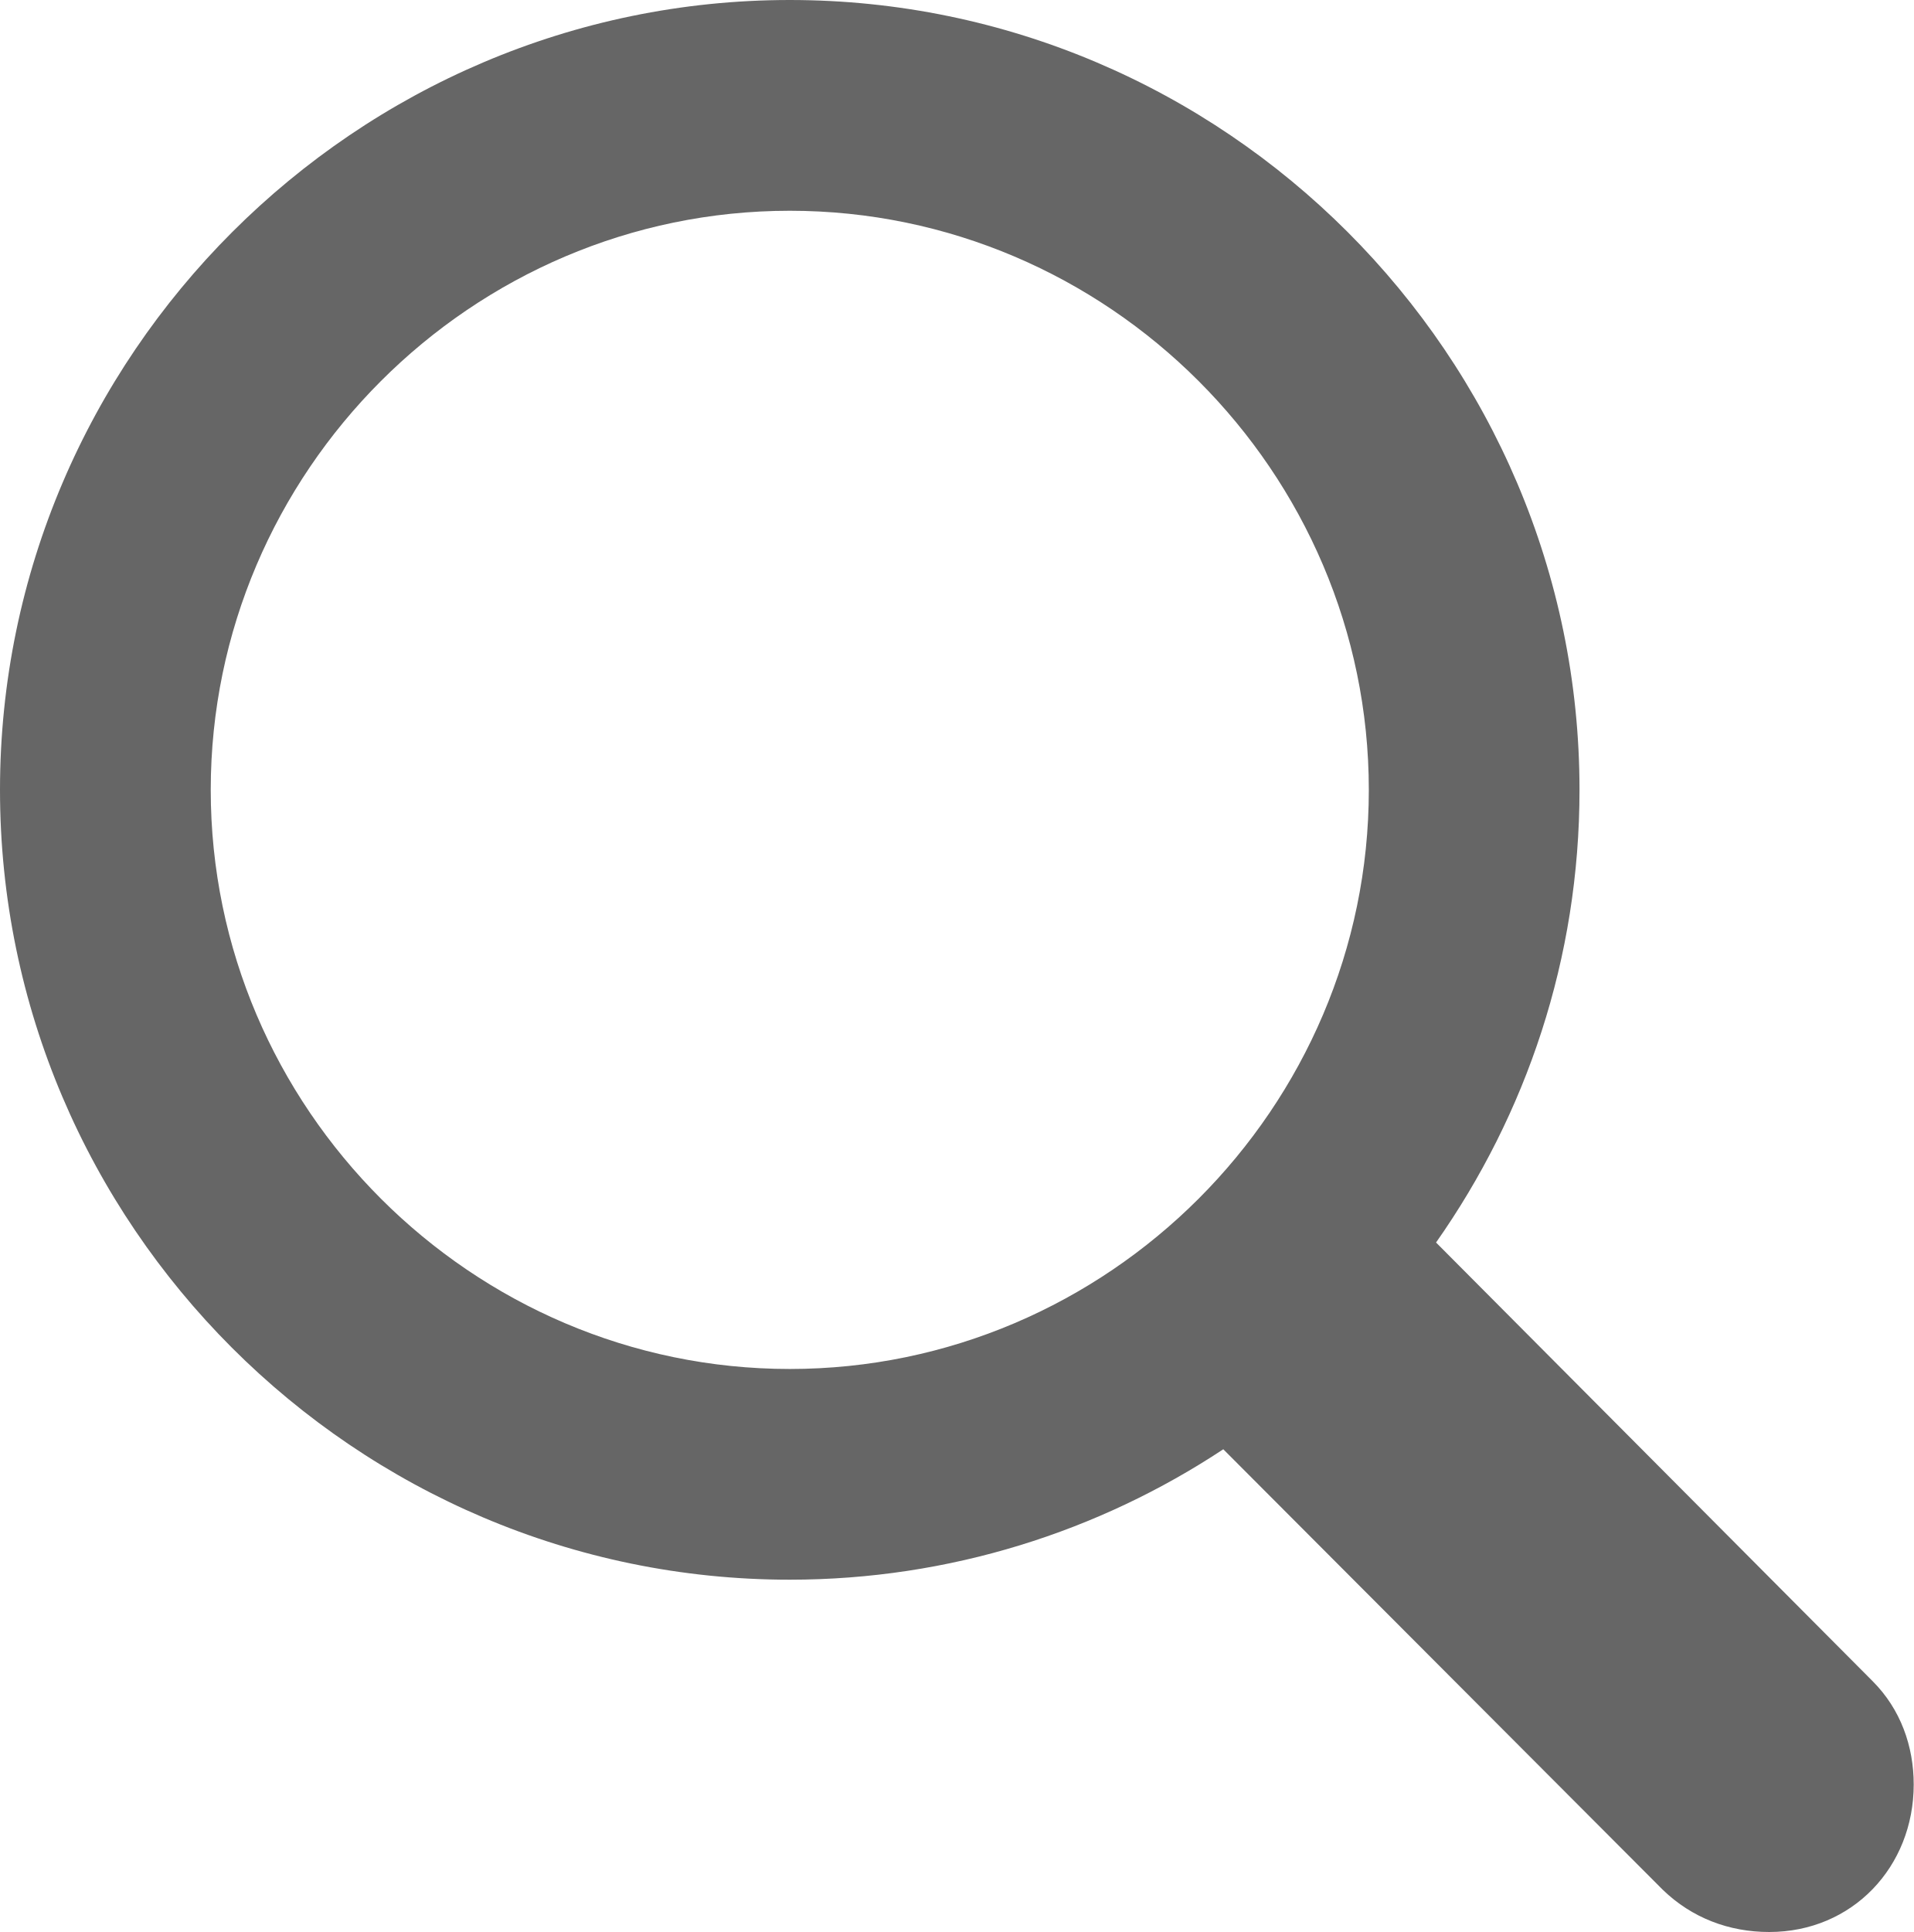
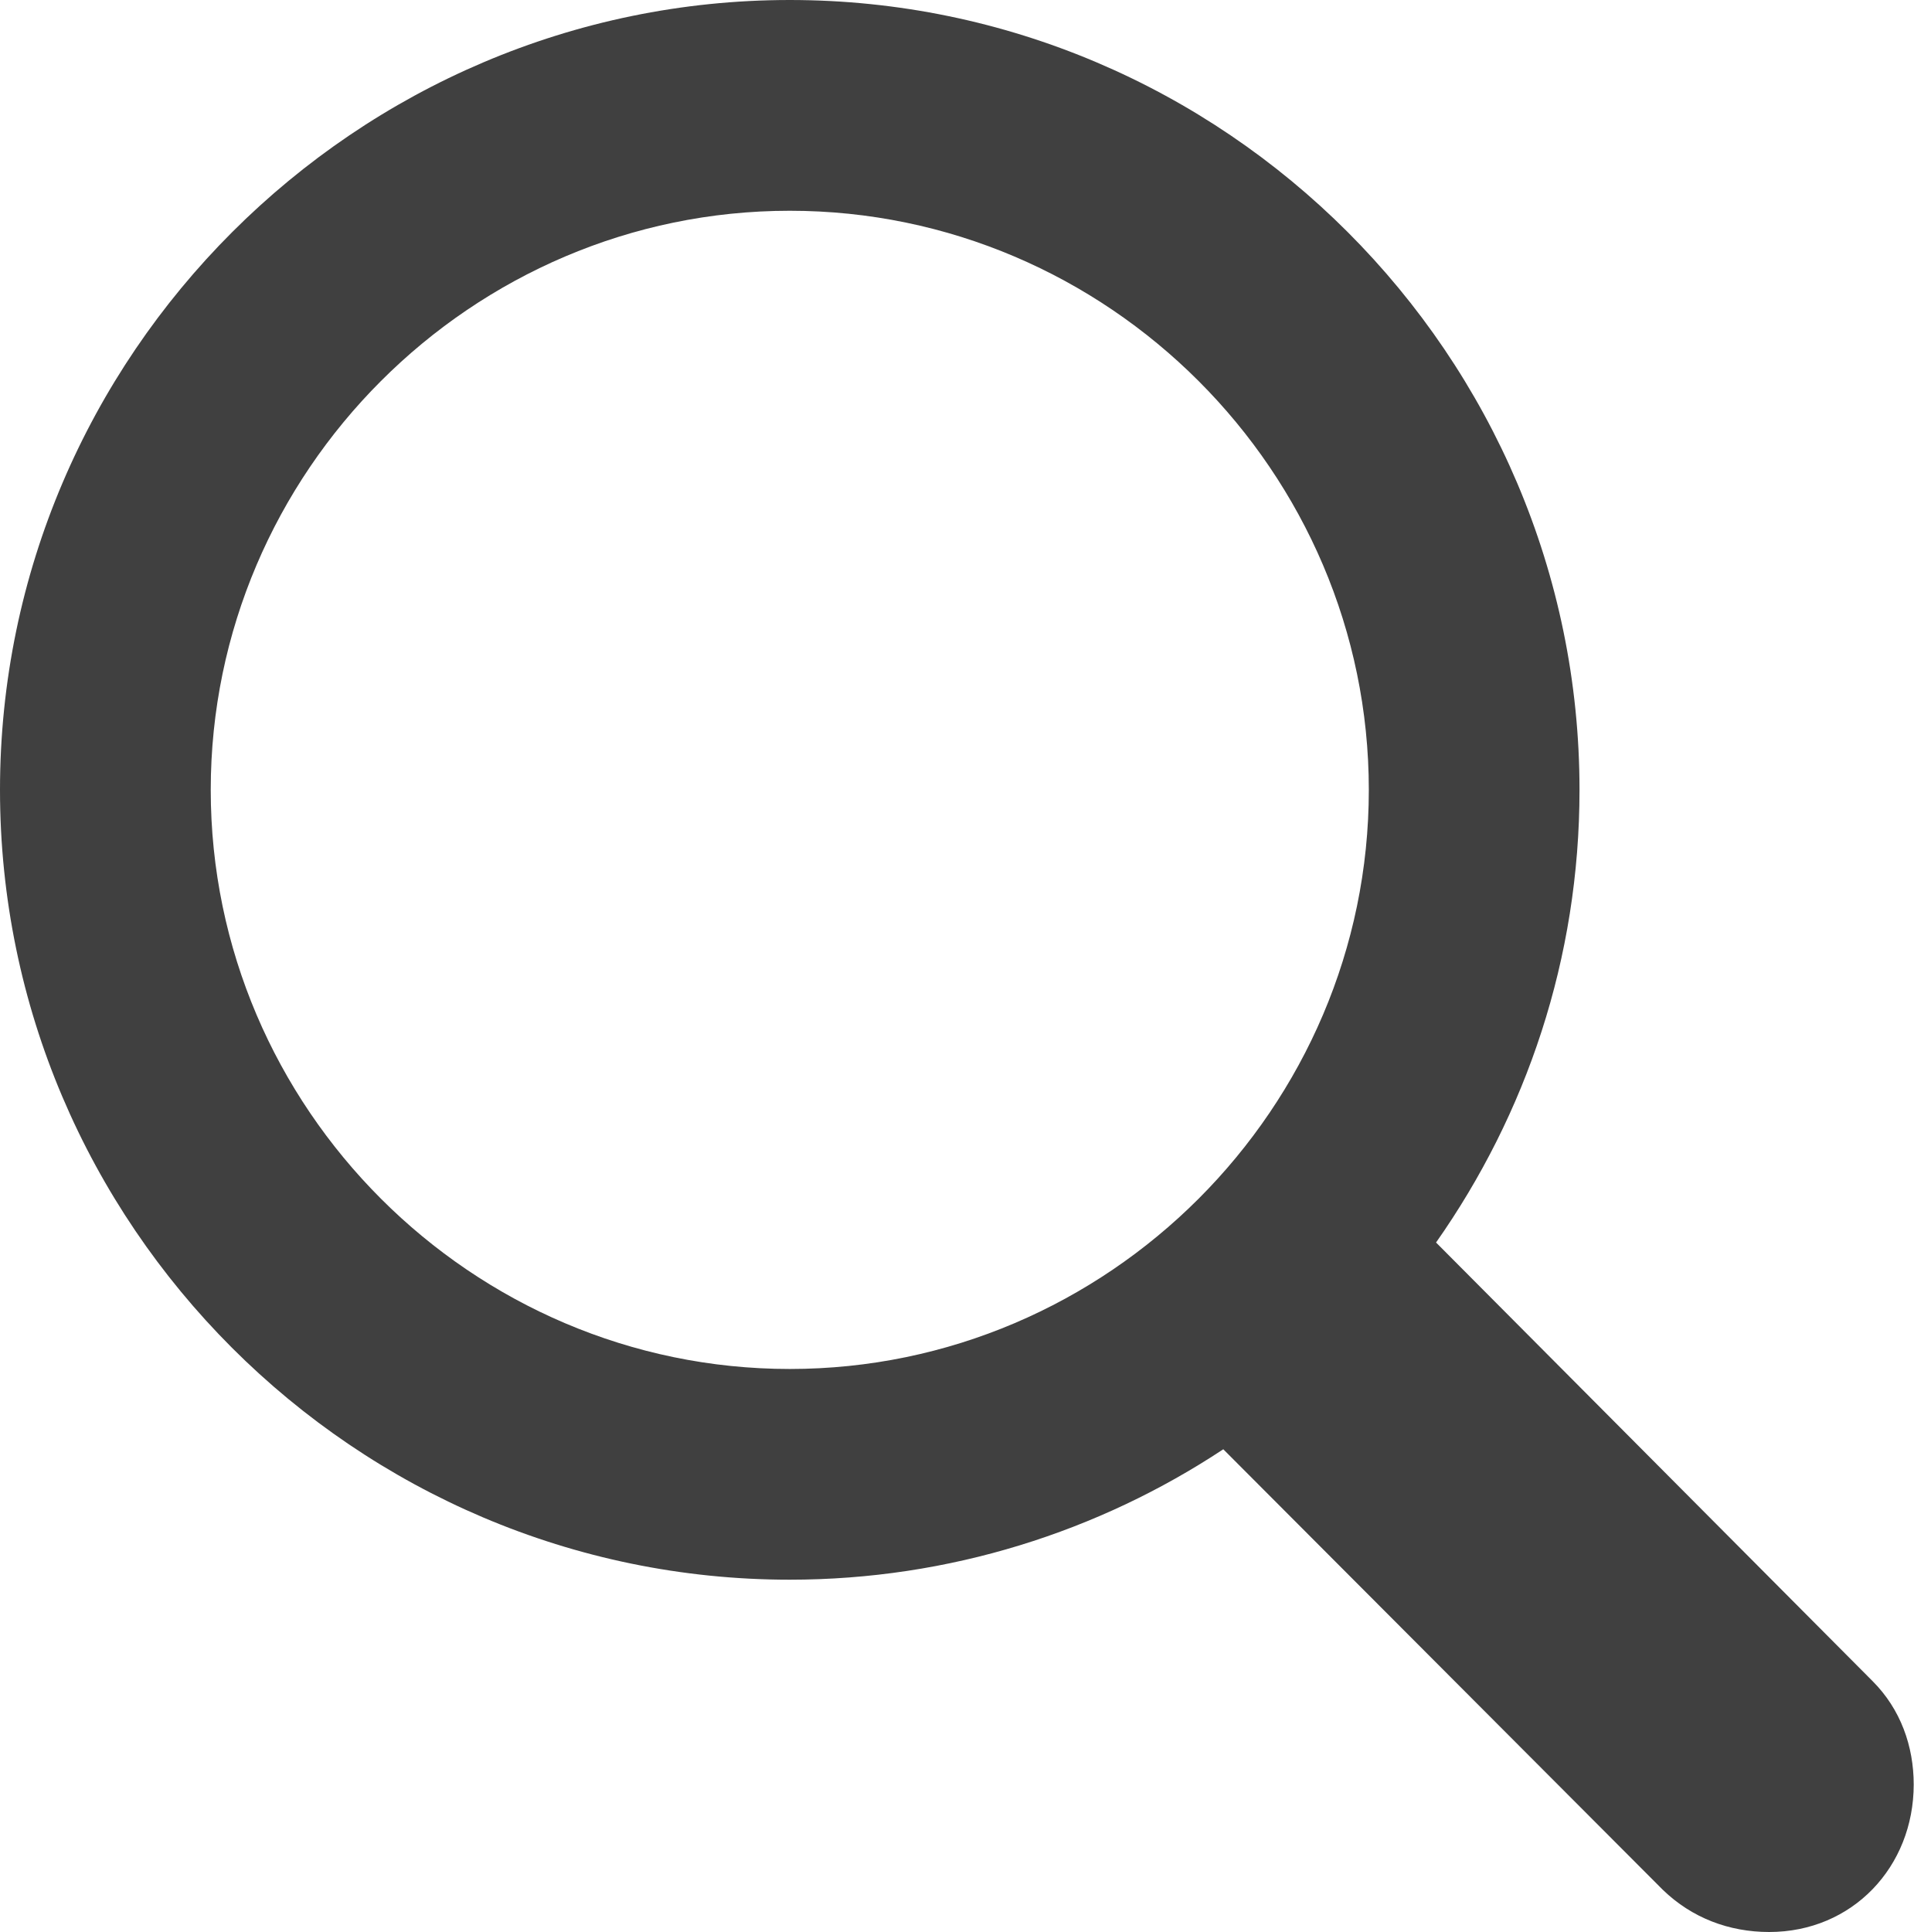
<svg xmlns="http://www.w3.org/2000/svg" xmlns:xlink="http://www.w3.org/1999/xlink" width="41.527" height="41.919" viewBox="362 68 41.527 41.919" preserveAspectRatio="none">
  <g>
    <defs>
      <path id="s-Path_128-d1224" d="M379.138 102.275 C382.6 102.275 385.845 101.23 388.545 99.445 L398.083 109.004 C398.714 109.614 399.52 109.919 400.391 109.919 C402.198 109.919 403.527 108.504 403.527 106.718 C403.527 105.89 403.244 105.085 402.634 104.475 L393.162 94.959 C395.121 92.171 396.275 88.796 396.275 85.138 C396.275 75.709 388.567 68 379.138 68 C369.731 68 362 75.709 362 85.138 C362 94.567 369.709 102.275 379.138 102.275 Z M379.138 97.703 C372.235 97.703 366.573 92.041 366.573 85.138 C366.573 78.235 372.235 72.573 379.138 72.573 C386.041 72.573 391.703 78.235 391.703 85.138 C391.703 92.041 386.041 97.703 379.138 97.703 Z " />
    </defs>
    <g style="mix-blend-mode:normal">
-       <use xlink:href="#s-Path_128-d1224" fill="#666666" fill-opacity="1.0" />
+       <use xlink:href="#s-Path_128-d1224" fill="#404040" fill-opacity="1.0" />
    </g>
  </g>
</svg>
